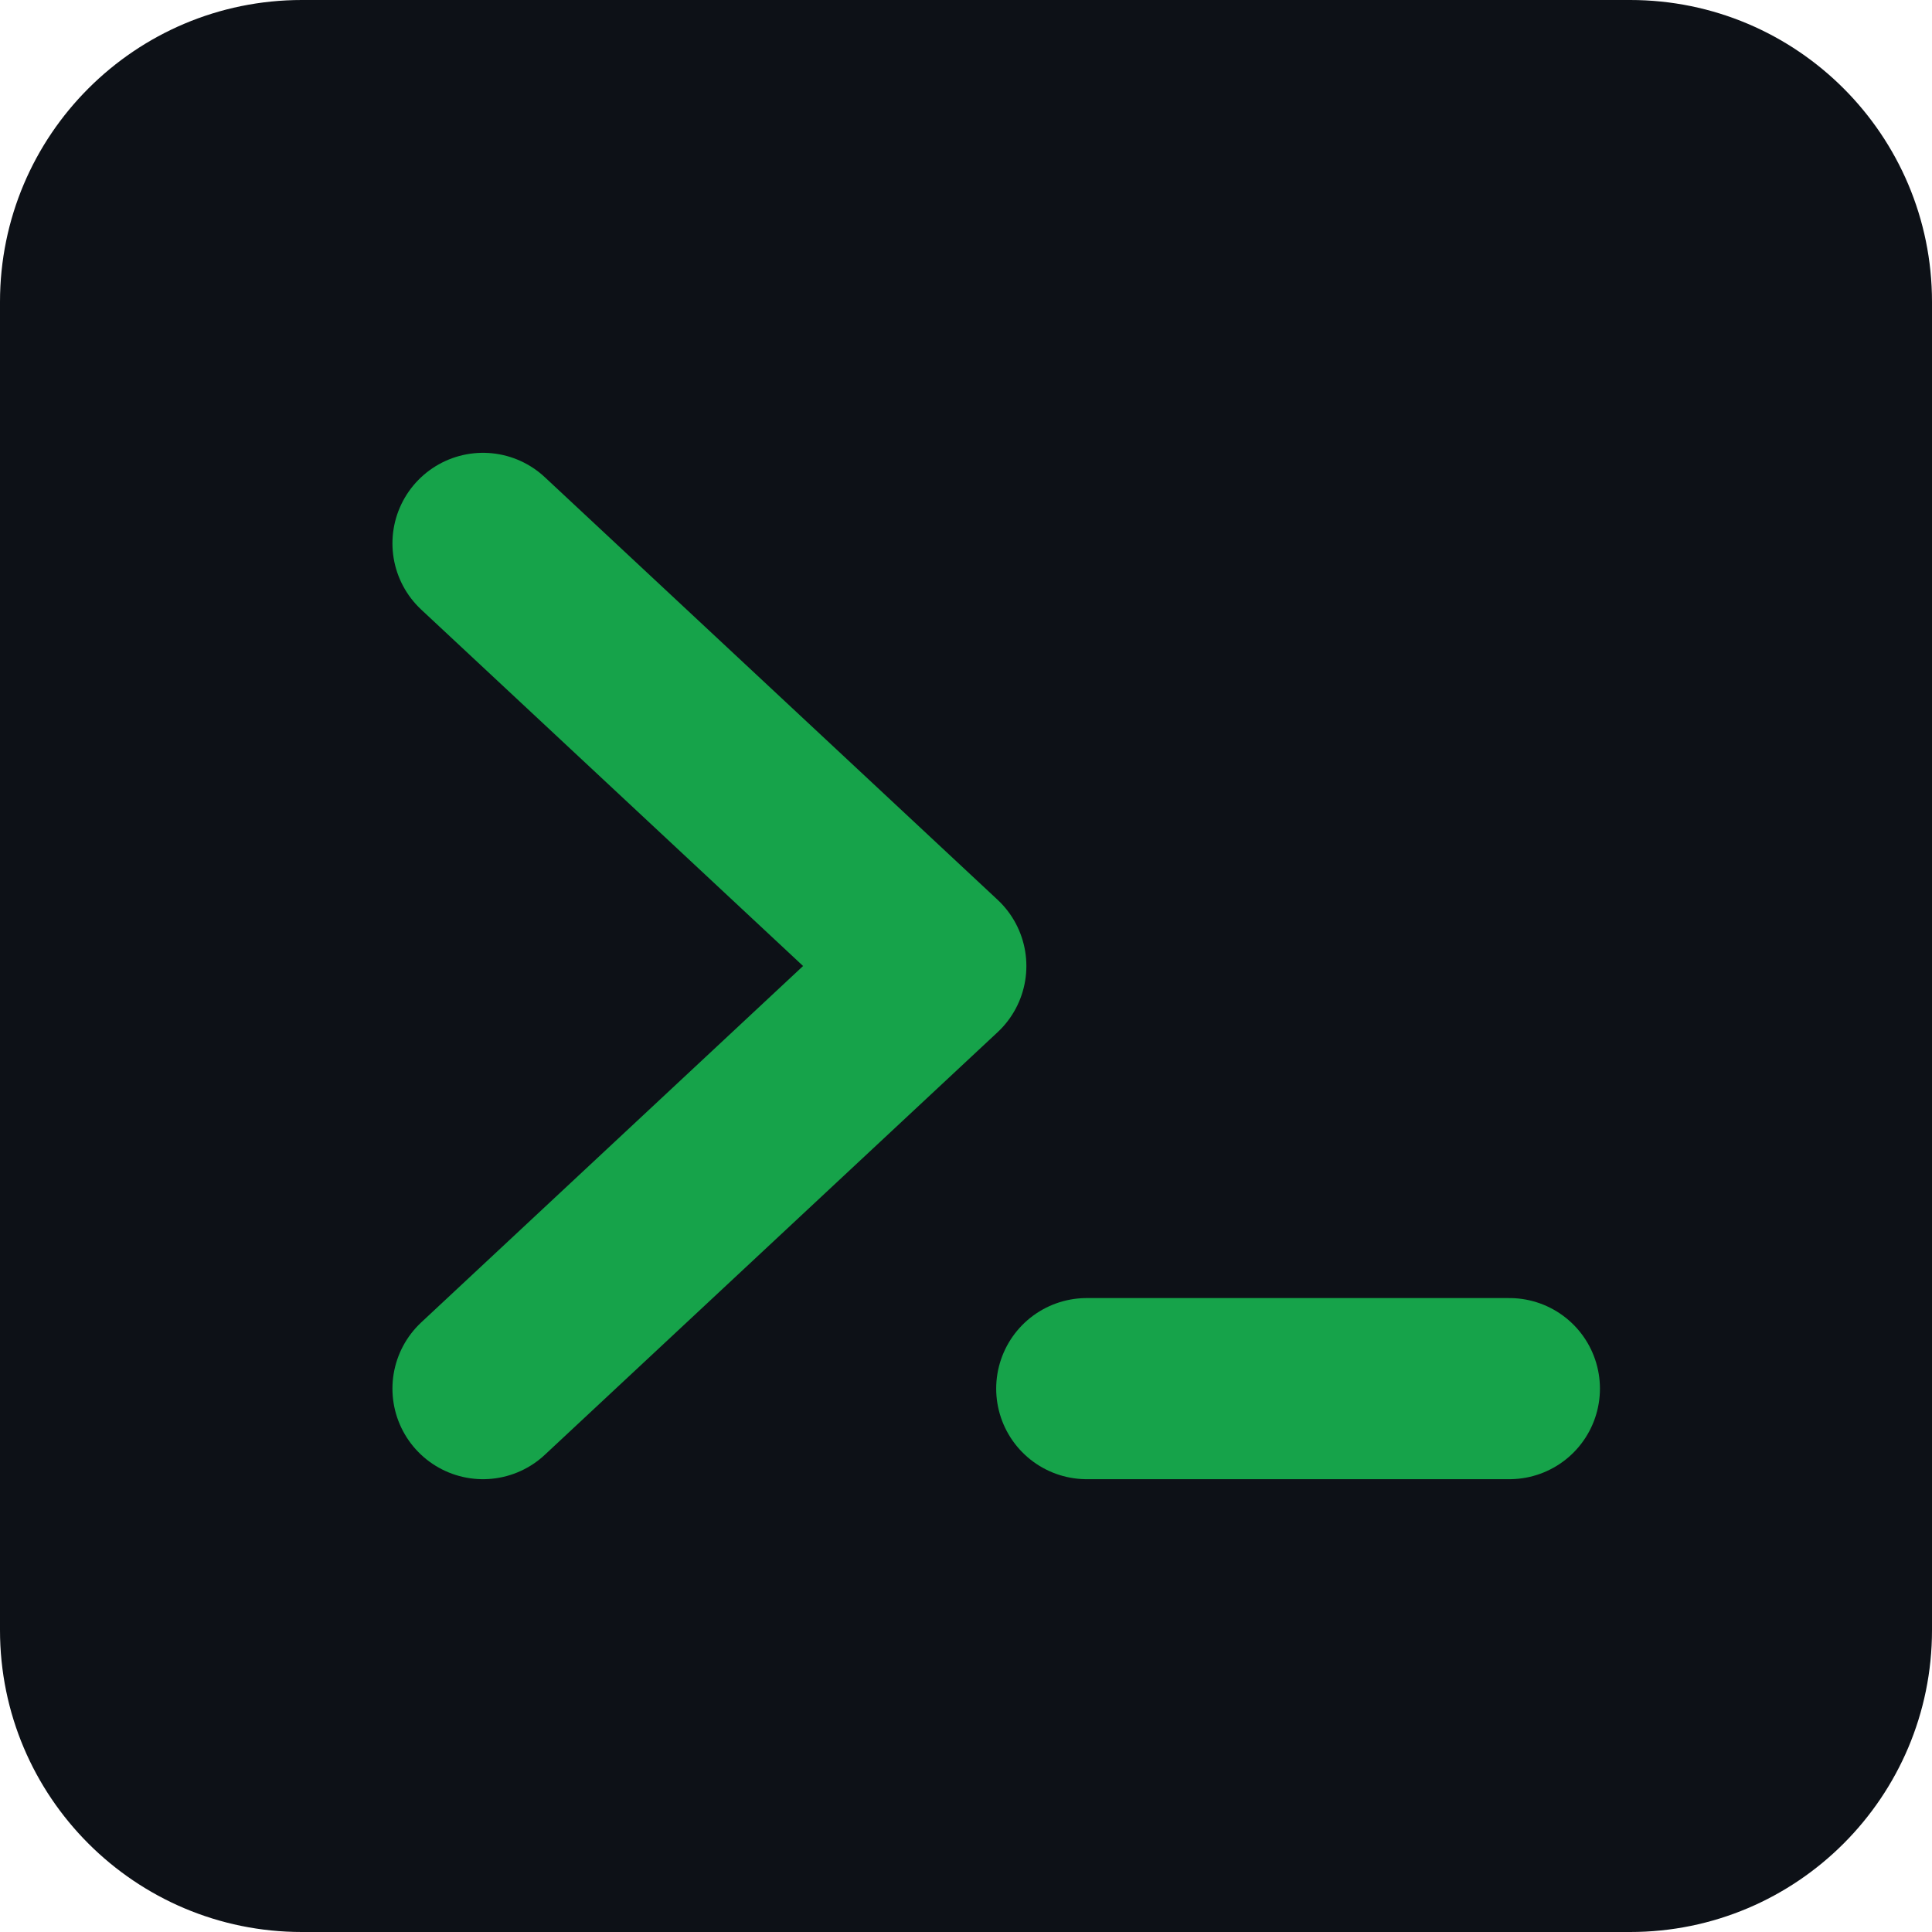
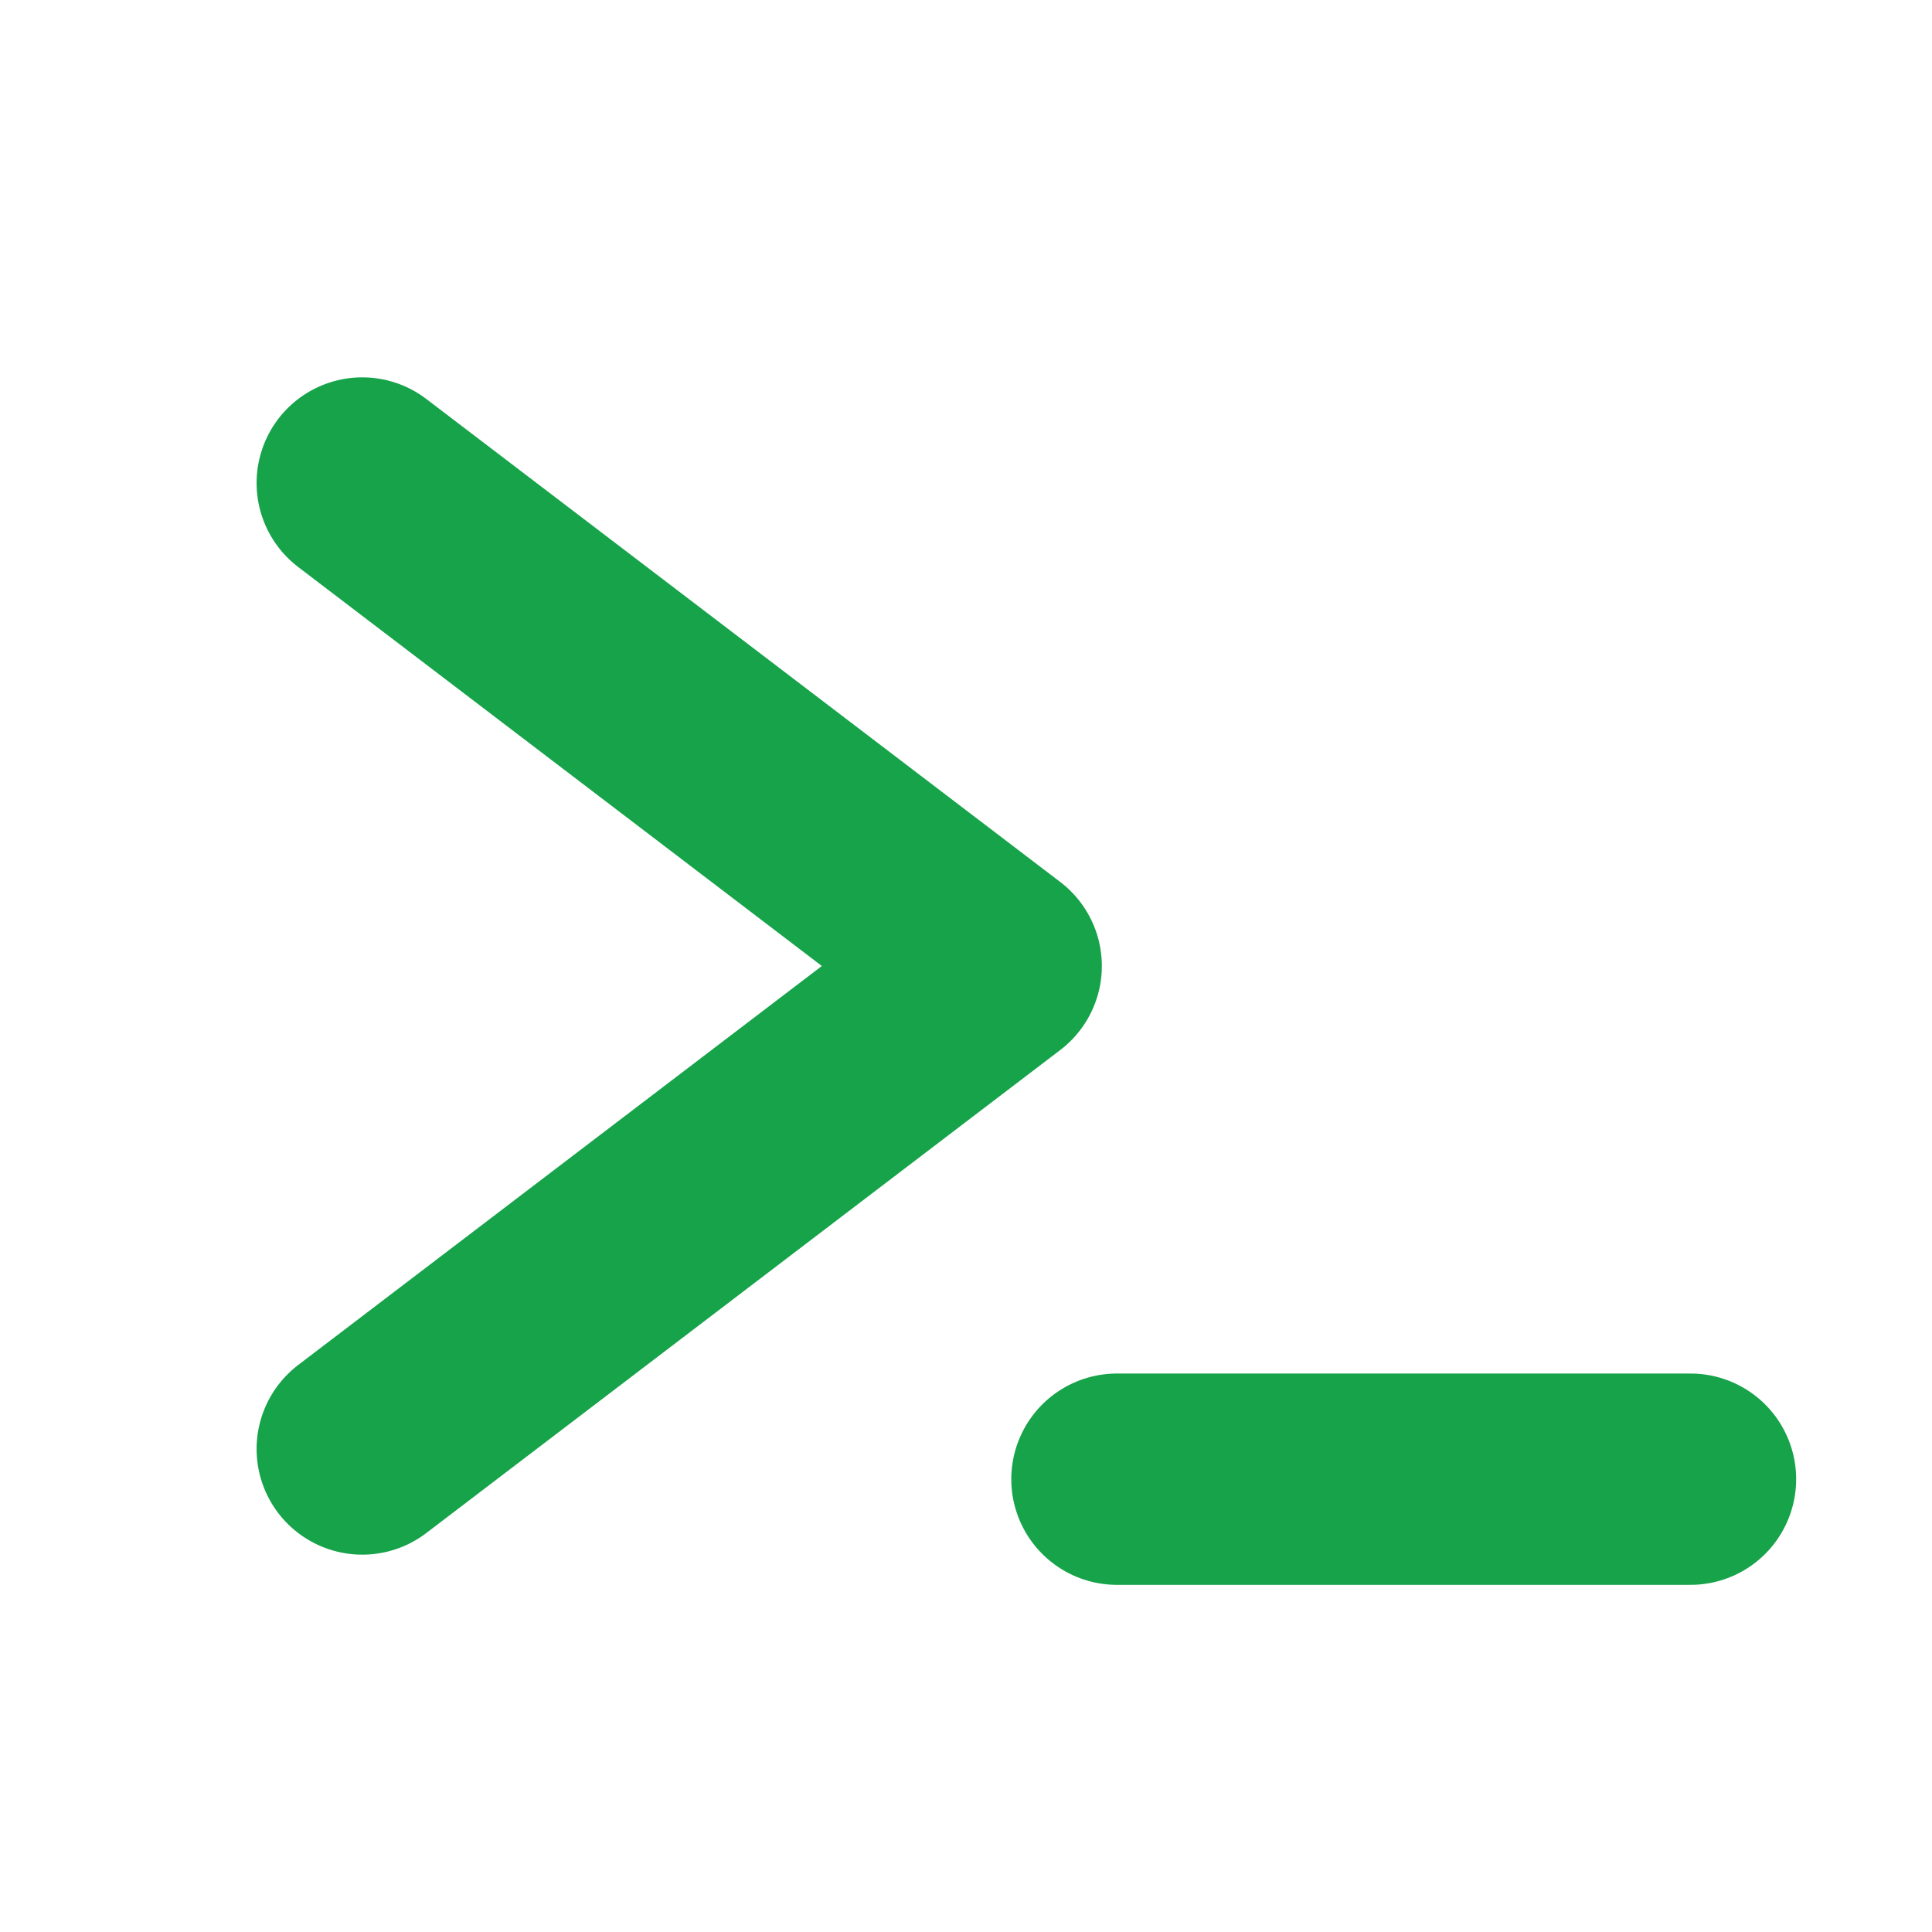
<svg xmlns="http://www.w3.org/2000/svg" viewBox="0 0 64 64">
-   <rect width="64" height="64" rx="10" fill="#0D1117" />
-   <path d="M16 18 L31 32 L16 46" fill="none" stroke="#16A34A" stroke-width="6" stroke-linecap="round" stroke-linejoin="round" />
-   <path d="M36 46 H50" fill="none" stroke="#16A34A" stroke-width="6" stroke-linecap="round" />
+   <path d="M12 16 L33 32 L12 48" fill="none" stroke="#16A34A" stroke-width="7" stroke-linecap="round" stroke-linejoin="round" />
+   <path d="M37 49 H56" fill="none" stroke="#16A34A" stroke-width="7" stroke-linecap="round" />
</svg>
